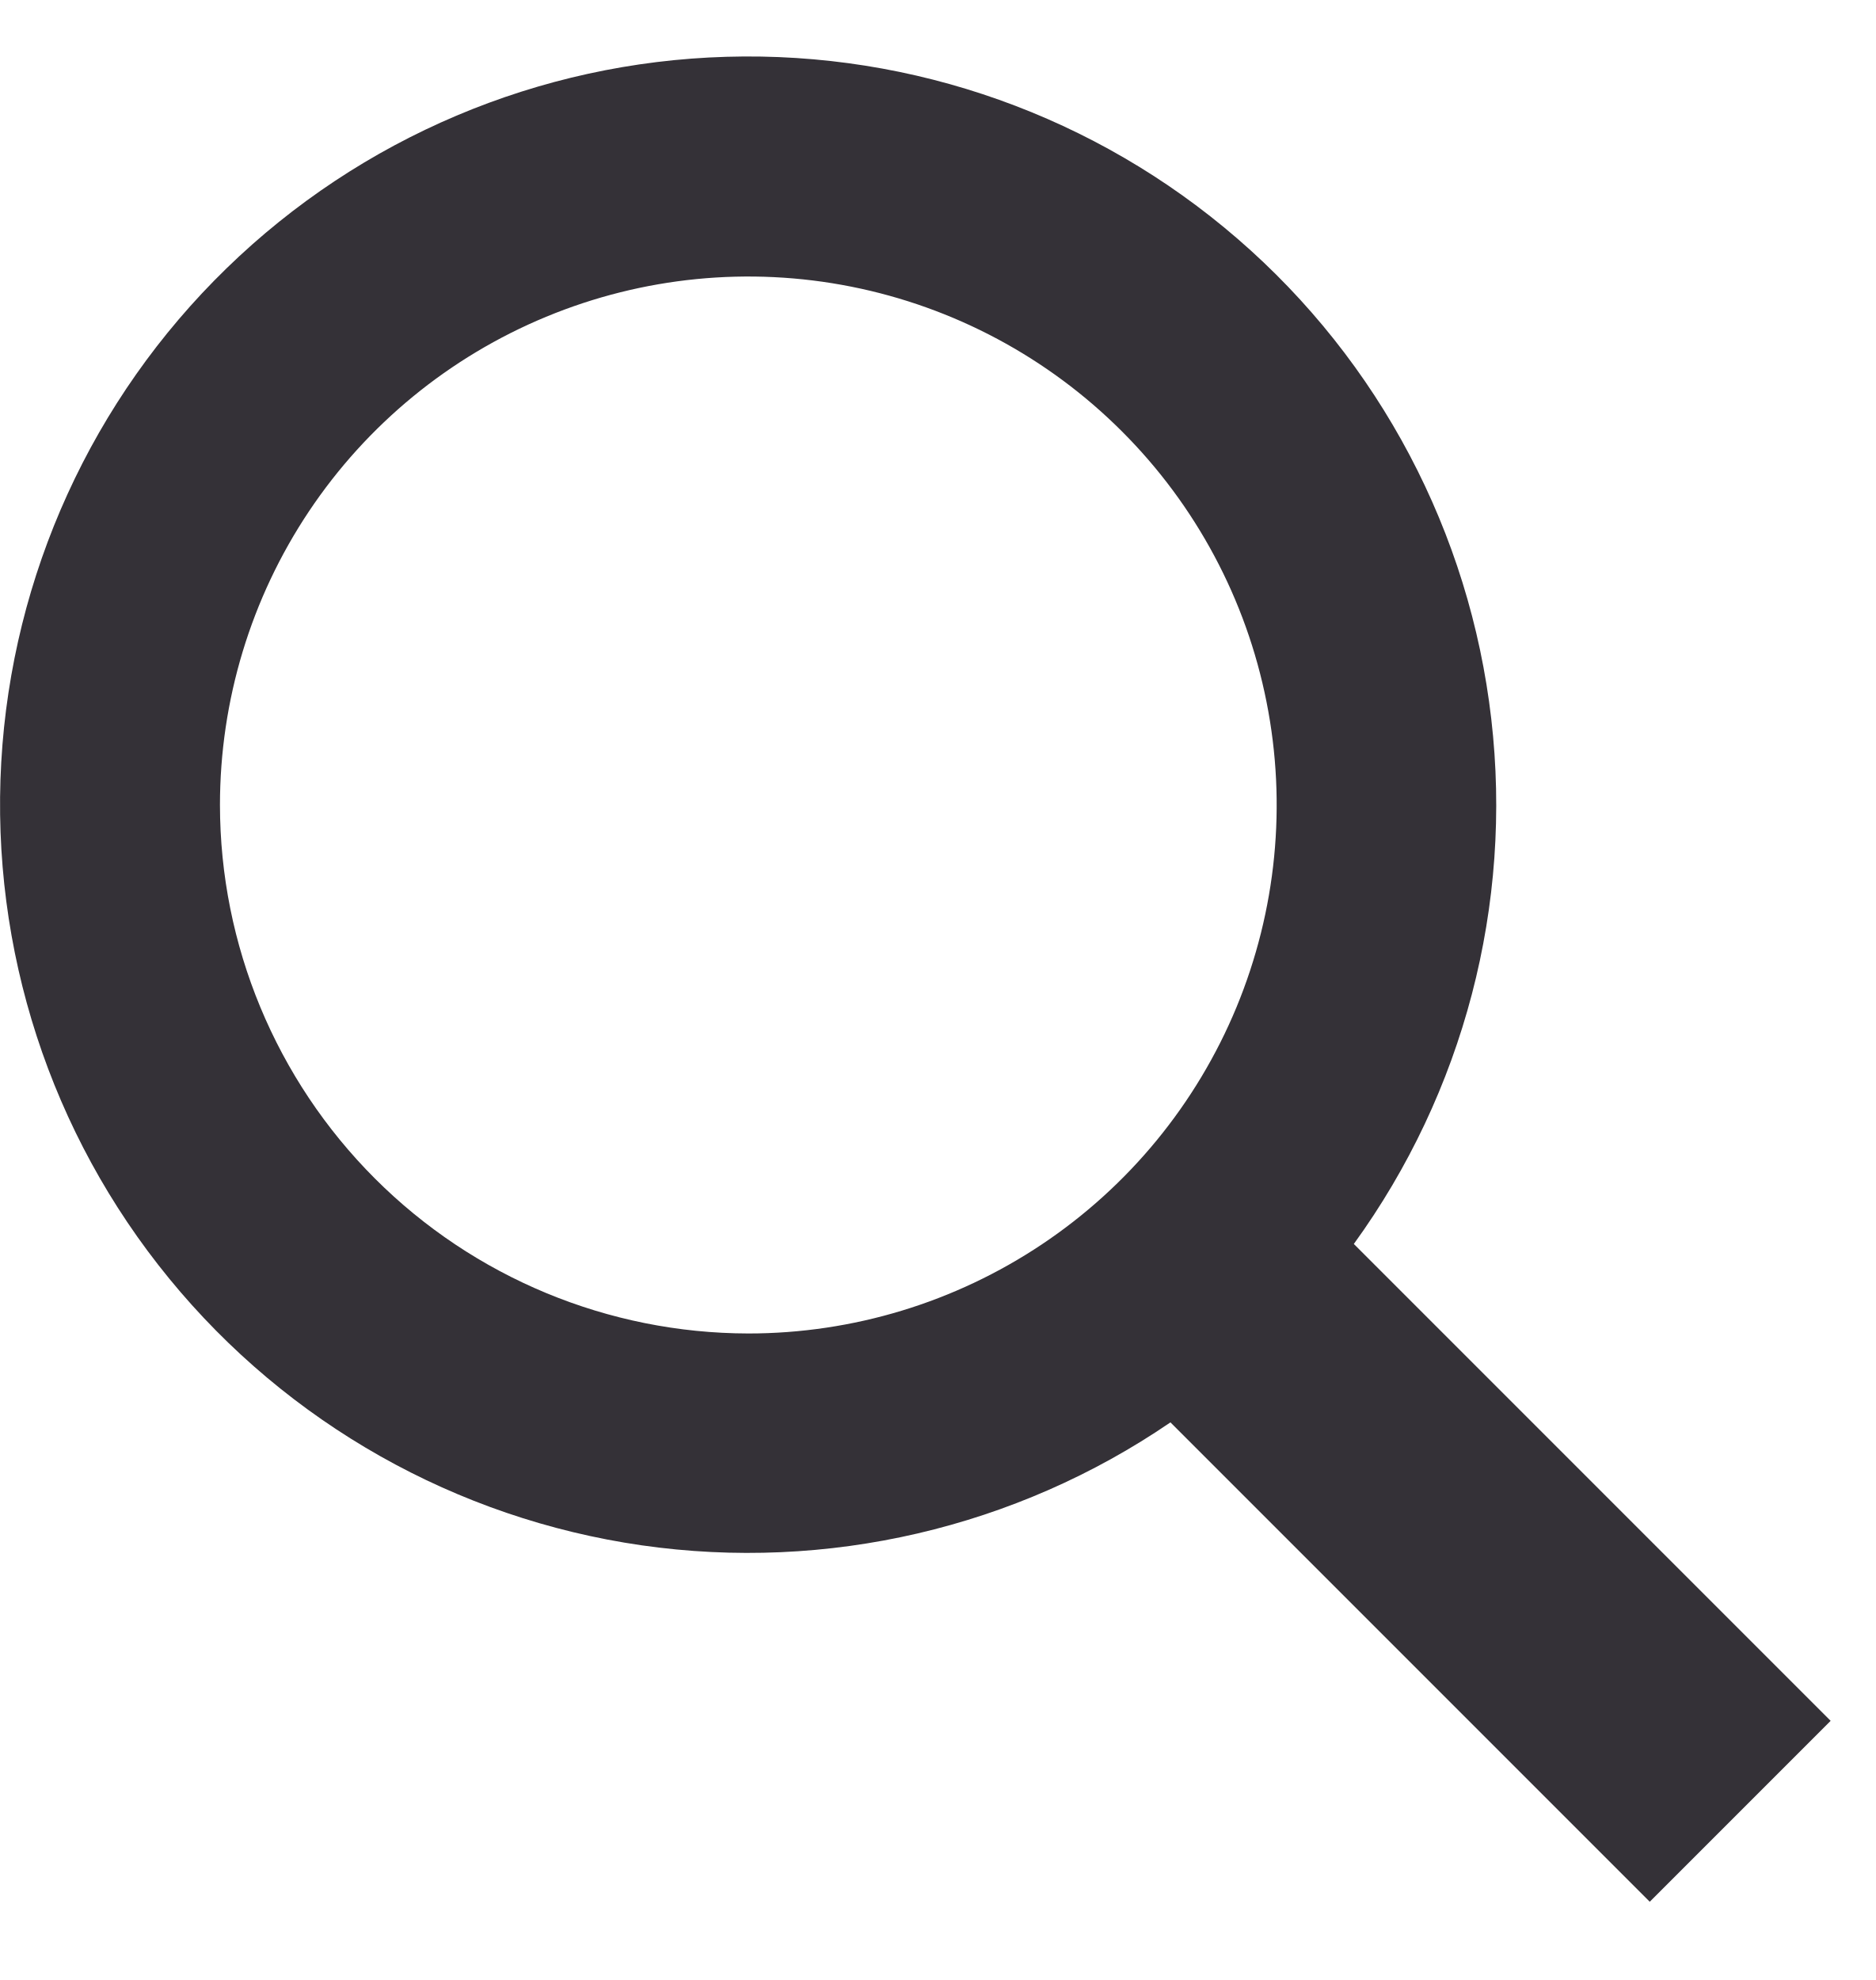
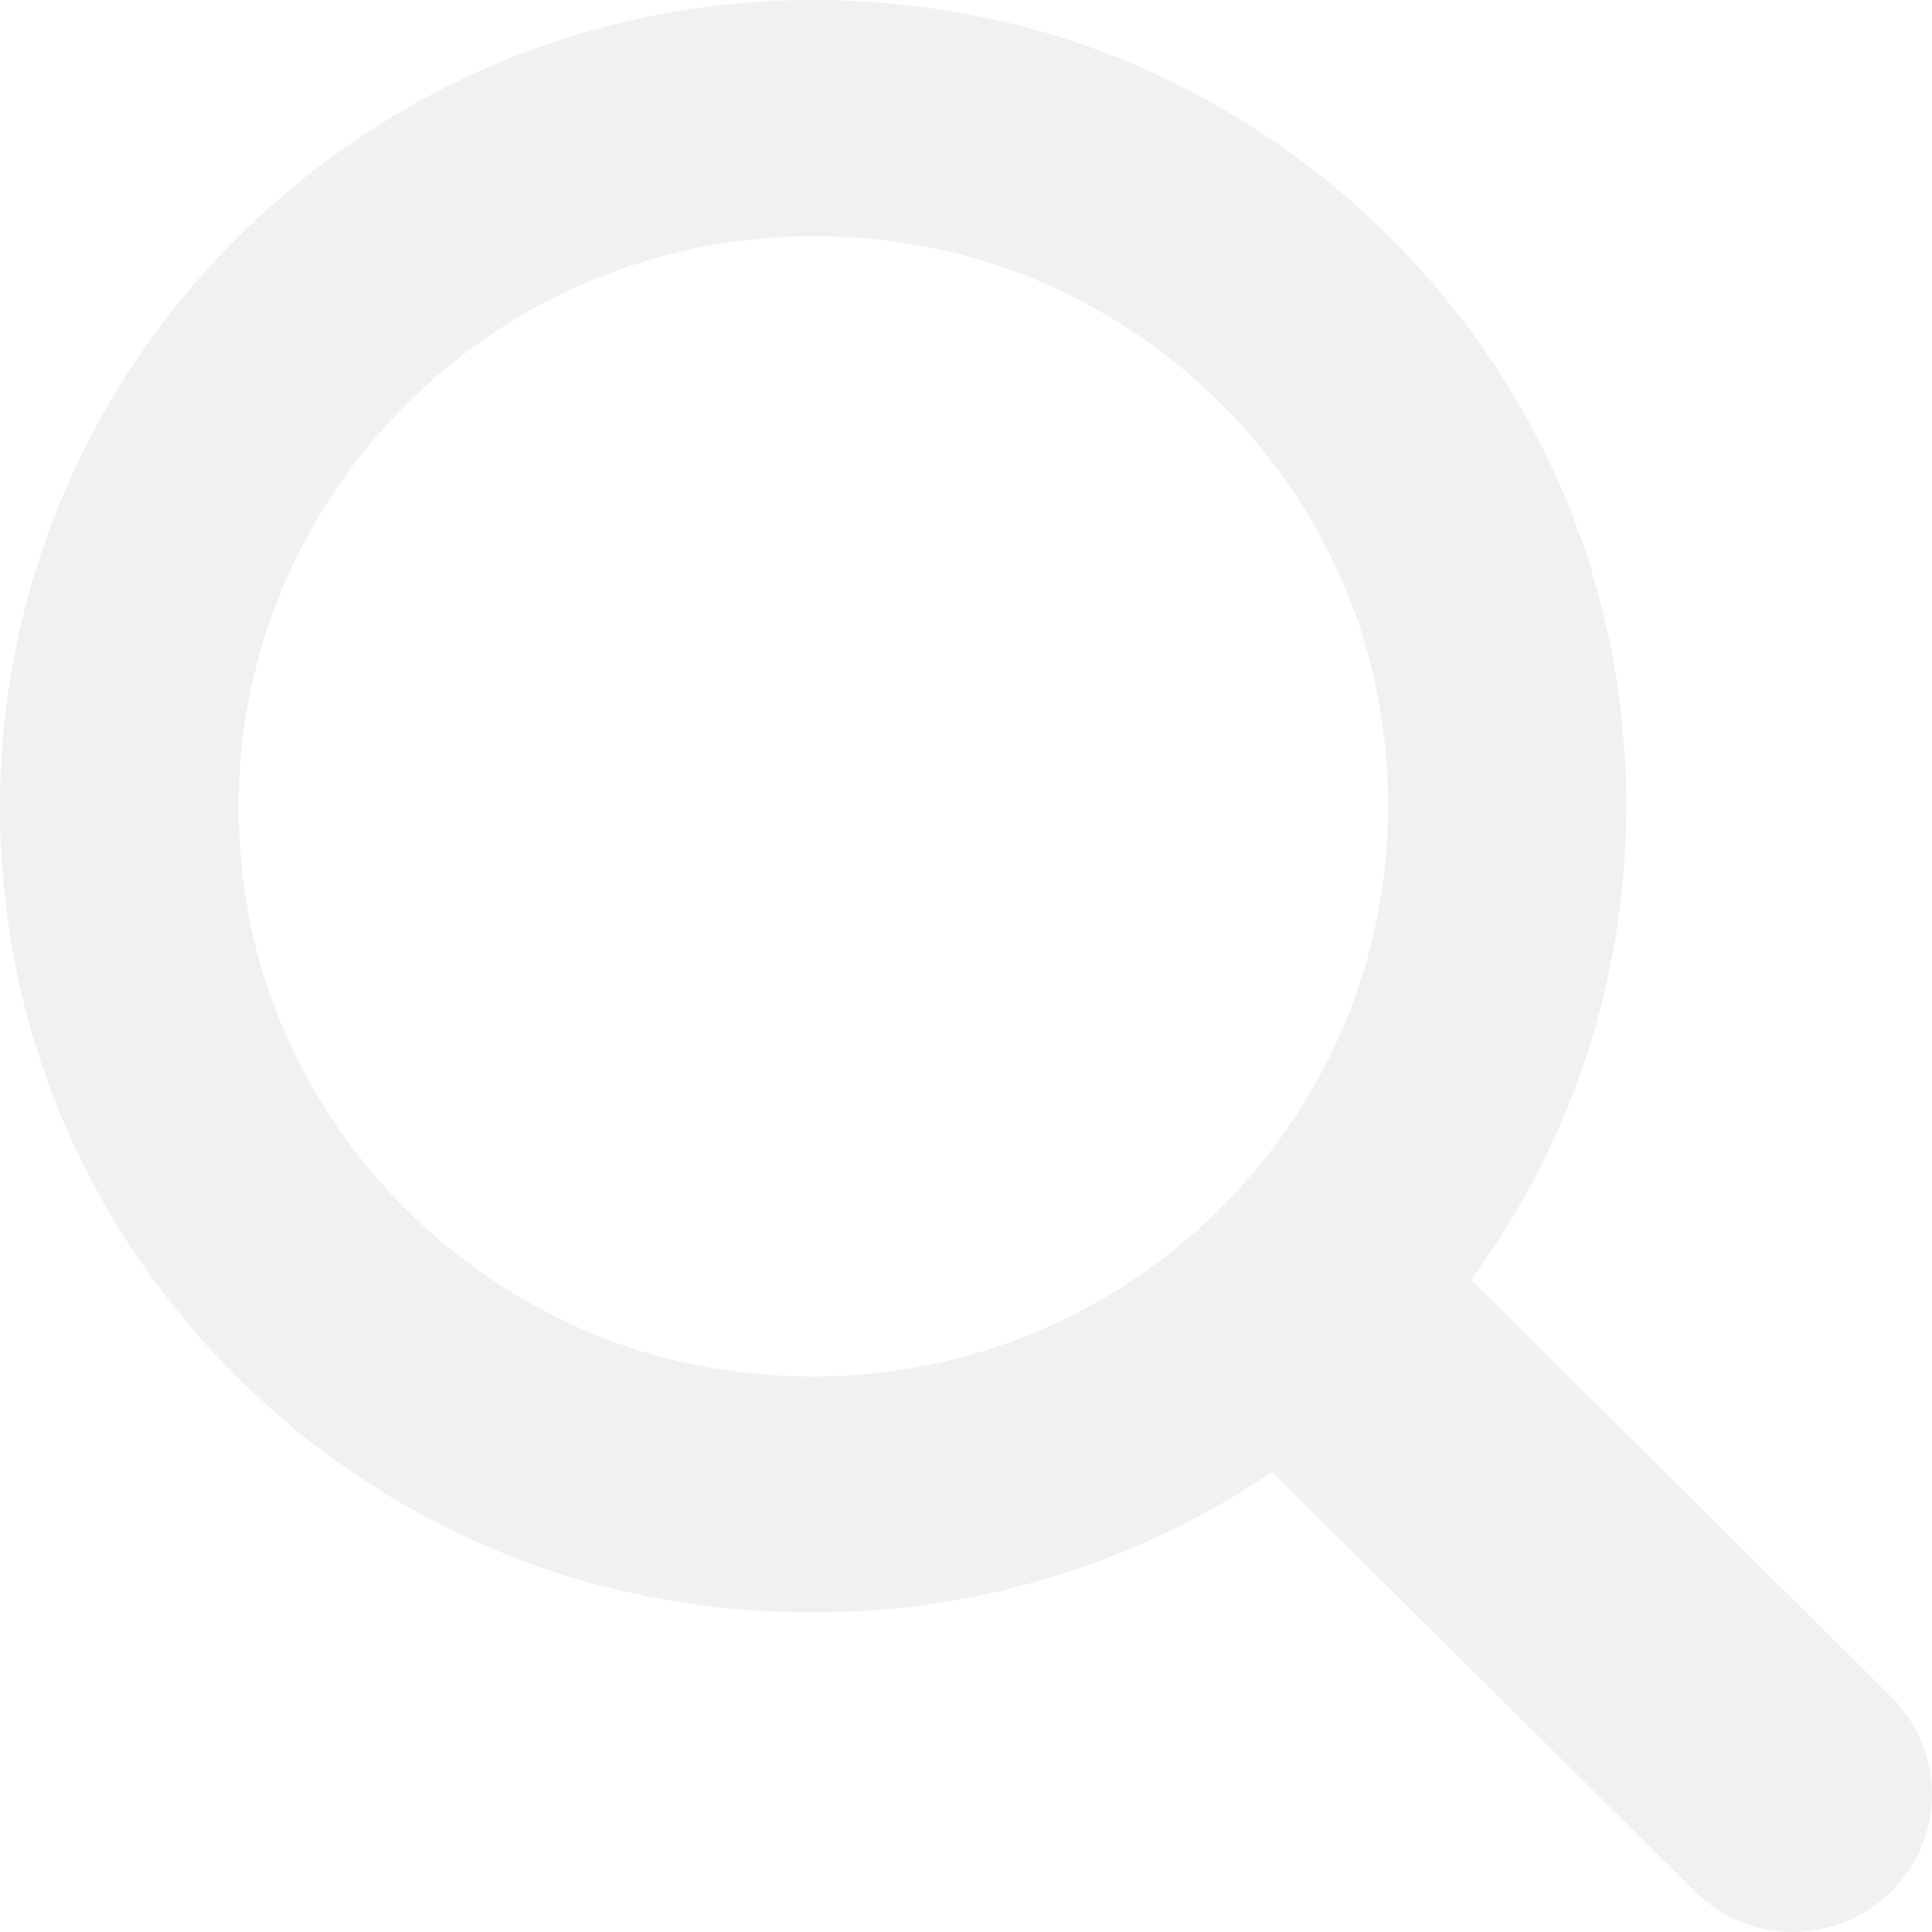
- <svg xmlns="http://www.w3.org/2000/svg" width="18" height="19" viewBox="0 0 18 19" fill="none">
-   <path d="M17.569 16.513L12.993 11.937C14.048 10.481 14.519 8.683 14.312 6.898C14.106 5.112 13.238 3.468 11.878 2.292C10.519 1.116 8.768 0.492 6.971 0.545C5.174 0.597 3.462 1.322 2.174 2.575C0.885 3.828 0.114 5.52 0.012 7.314C-0.09 9.109 0.484 10.877 1.623 12.268C2.761 13.659 4.38 14.573 6.159 14.829C7.938 15.084 9.749 14.663 11.233 13.649L15.833 18.249L17.569 16.513ZM2.111 7.725C2.111 6.722 2.408 5.741 2.965 4.907C3.522 4.073 4.314 3.424 5.241 3.04C6.168 2.656 7.187 2.555 8.171 2.751C9.155 2.947 10.058 3.43 10.767 4.139C11.477 4.848 11.96 5.752 12.155 6.735C12.351 7.719 12.25 8.739 11.867 9.665C11.483 10.592 10.833 11.384 9.999 11.941C9.165 12.498 8.185 12.796 7.182 12.796C5.837 12.794 4.548 12.259 3.598 11.309C2.647 10.358 2.112 9.069 2.111 7.725Z" fill="#343137" />
+ <svg xmlns="http://www.w3.org/2000/svg" width="18" height="18" viewBox="0 0 18 18" fill="none">
+   <path d="M17.62 15.808L13.705 11.923C14.857 10.355 15.409 8.331 15.036 6.184C14.499 3.095 11.976 0.615 8.862 0.105C3.67 -0.744 -0.768 3.674 0.112 8.826C0.633 11.877 3.086 14.348 6.161 14.897C8.278 15.275 10.271 14.781 11.852 13.715L15.791 17.623C16.297 18.125 17.114 18.125 17.62 17.623C18.127 17.121 18.127 16.31 17.62 15.808ZM2.323 8.555C1.607 4.817 4.861 1.588 8.629 2.299C10.731 2.701 12.428 4.384 12.833 6.47C13.549 10.208 10.295 13.437 6.527 12.726C4.425 12.325 2.728 10.641 2.323 8.555Z" fill="#F1F1F1" />
</svg>
